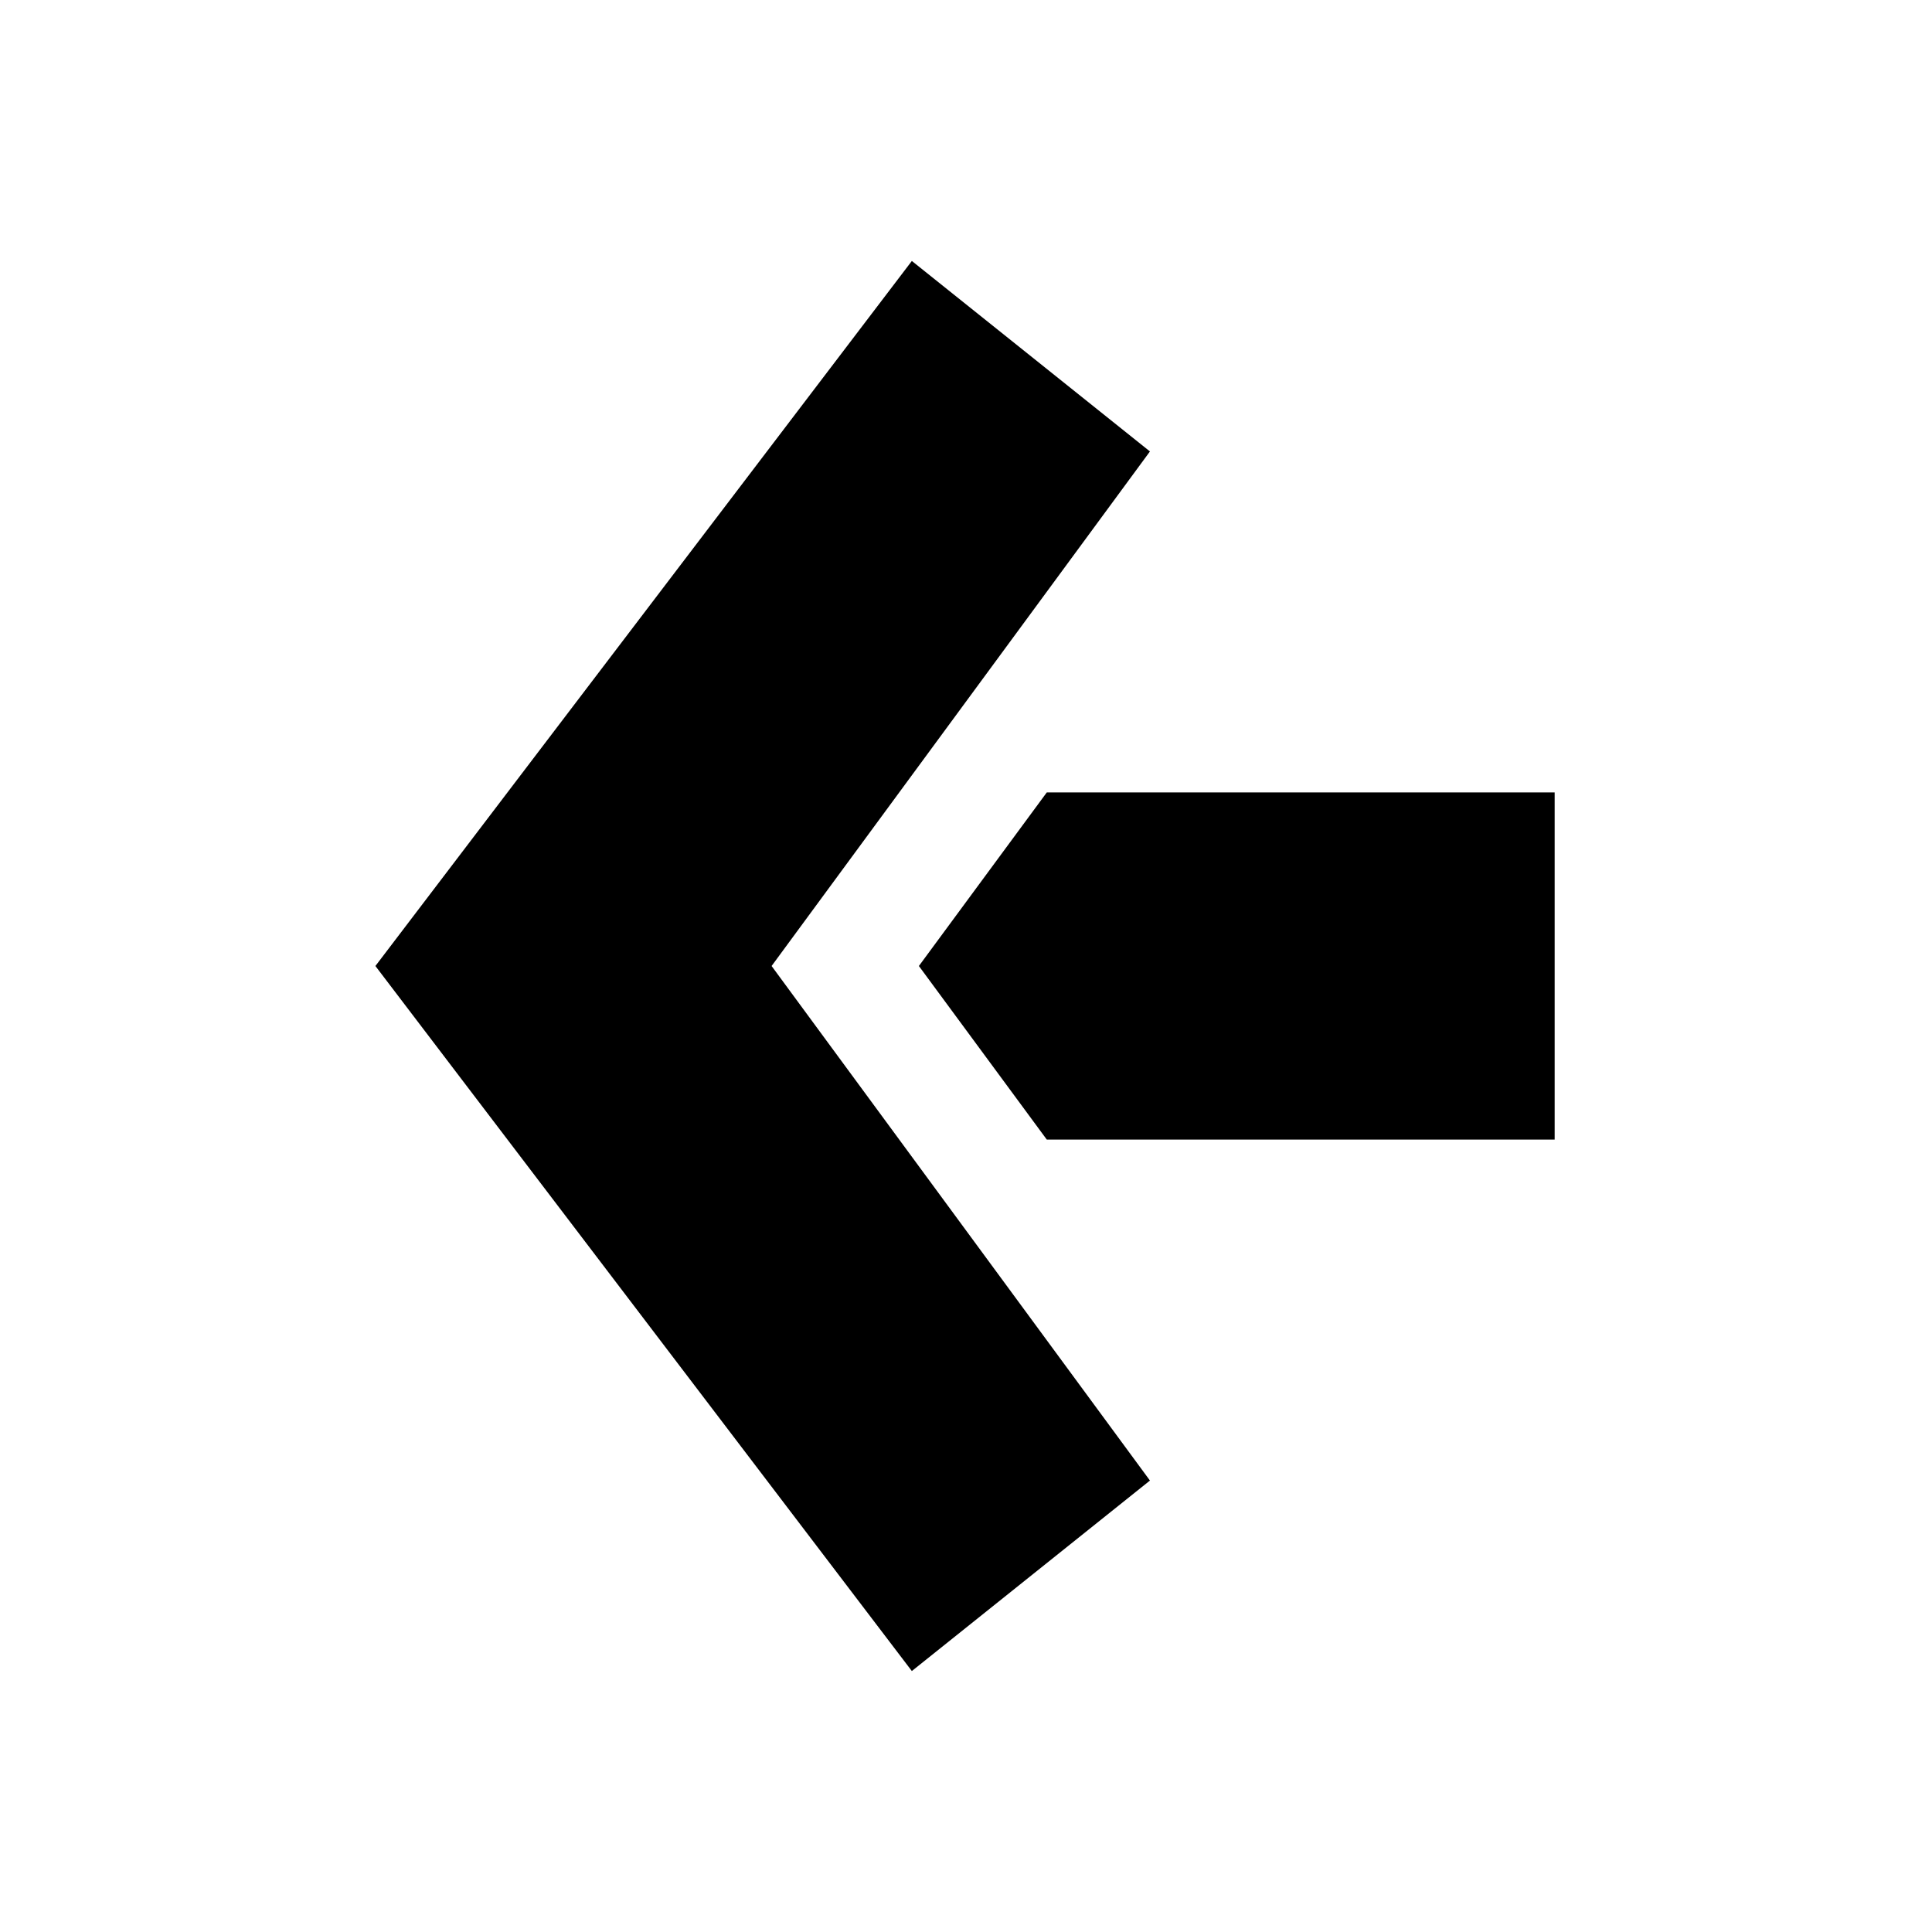
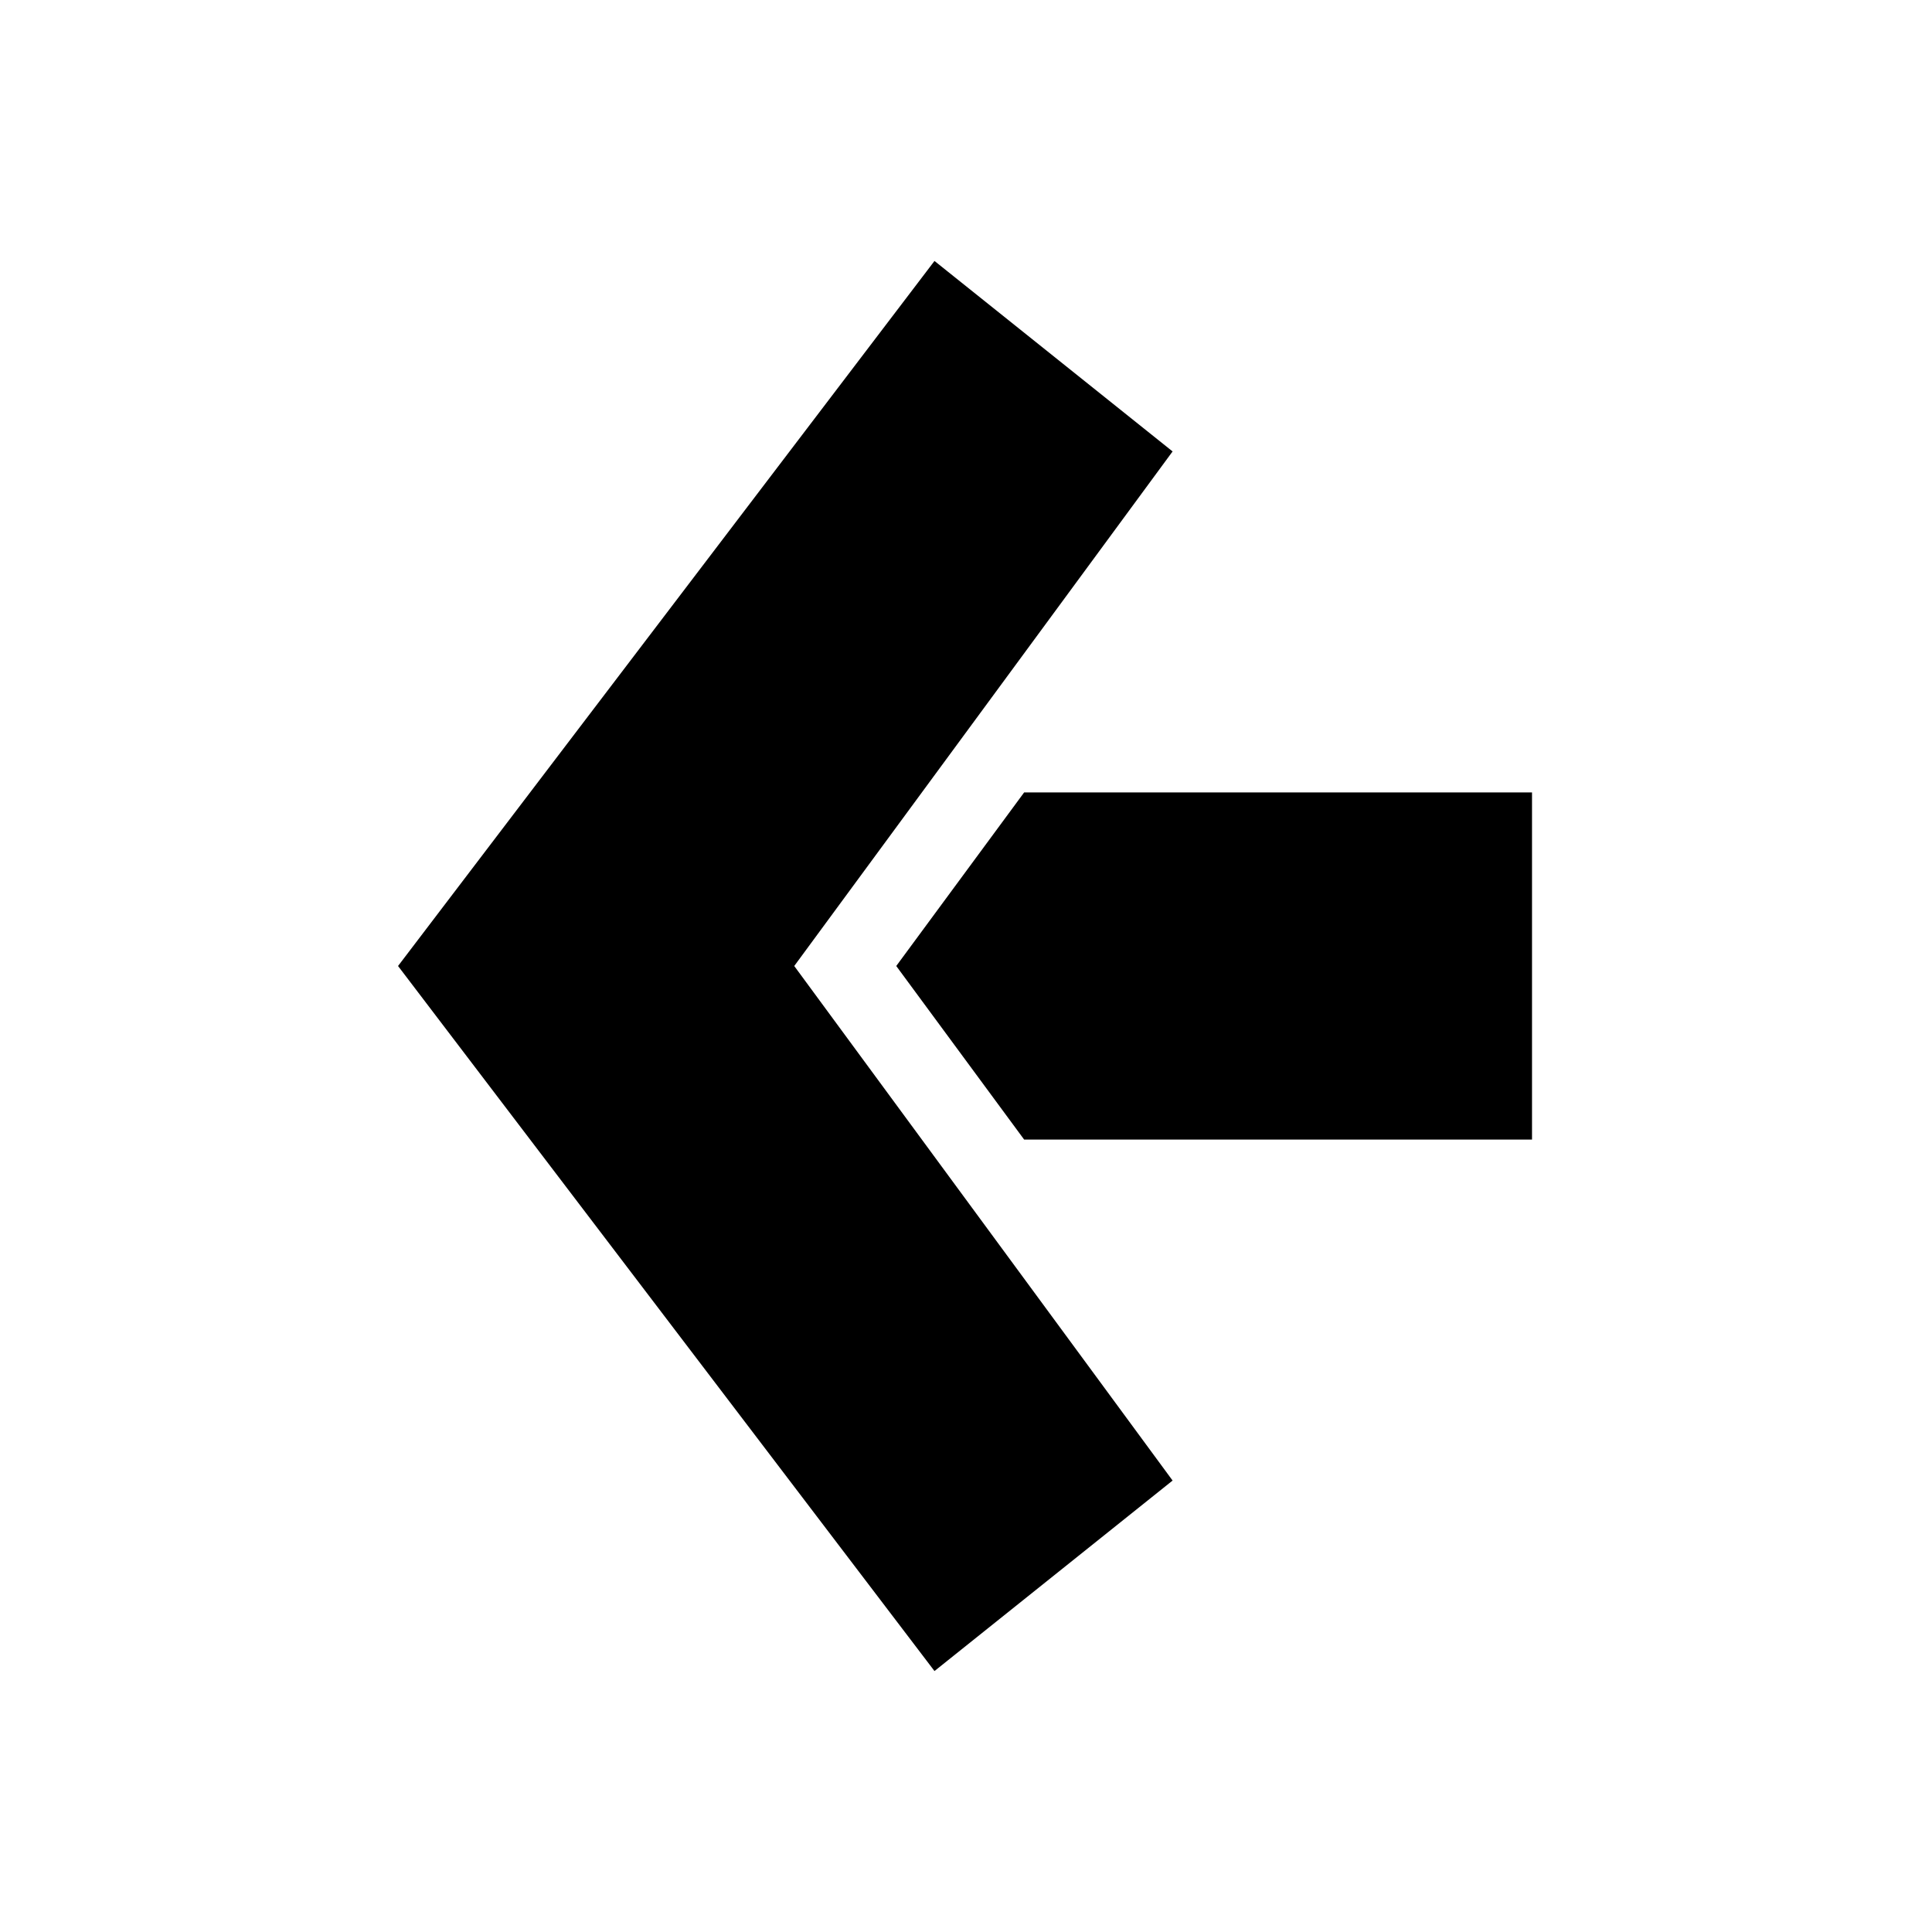
<svg xmlns="http://www.w3.org/2000/svg" id="left-arrow" width="128" height="128" viewBox="0 0 128 128">
  <defs>
    <style>
      .cls-1 {
        stroke: #000;
        stroke-width: 1px;
        fill-rule: evenodd;
      }
    </style>
  </defs>
-   <path id="ArrowPoint" class="cls-1" d="M468,135l15,12-25,34,25,34-15,12-35-46Z" transform="translate(-407.5 -117)" />
-   <path id="ArrowStem" class="cls-1" d="M469,181l8.105-11H510v22H477.105Z" transform="translate(-407.5 -117)" />
+   <path id="ArrowPoint" class="cls-1" d="M468,135l15,12-25,34,25,34-15,12-35-46Z" transform="translate(-406 -117)" />
+   <path id="ArrowStem" class="cls-1" d="M466,181l8.105-11H507v22H474.105Z" transform="translate(-406 -117)" />
</svg>
